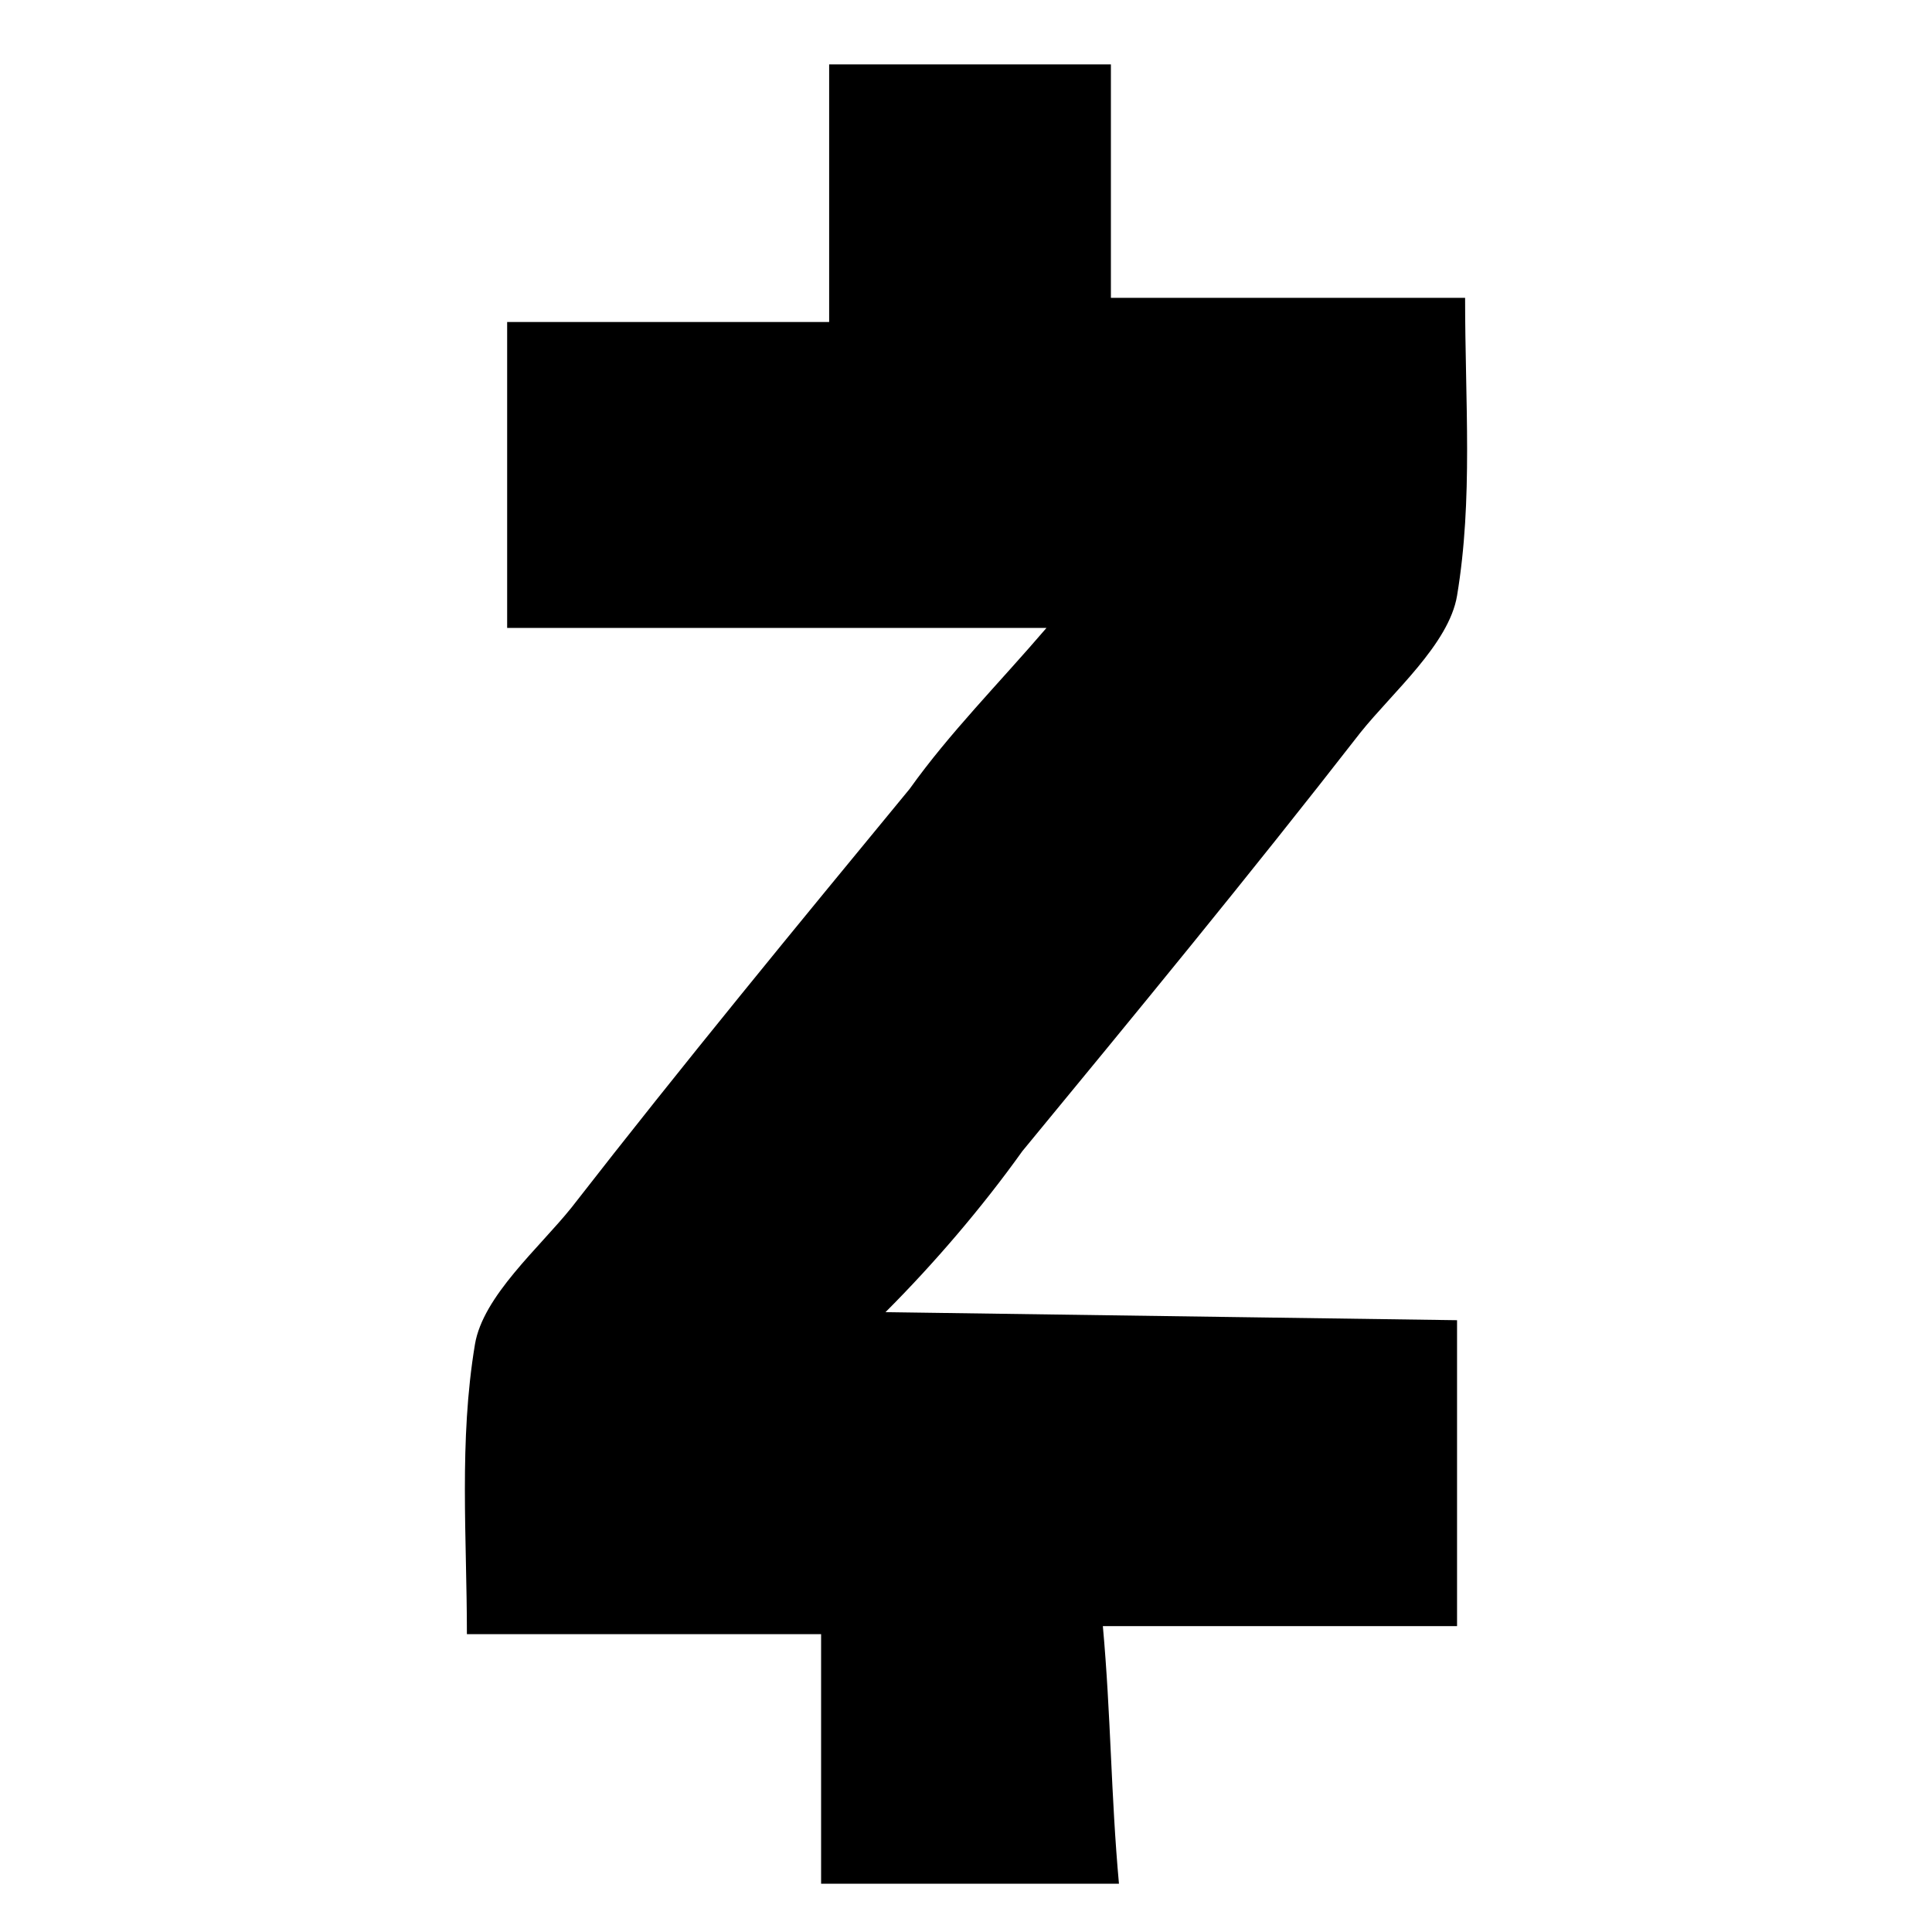
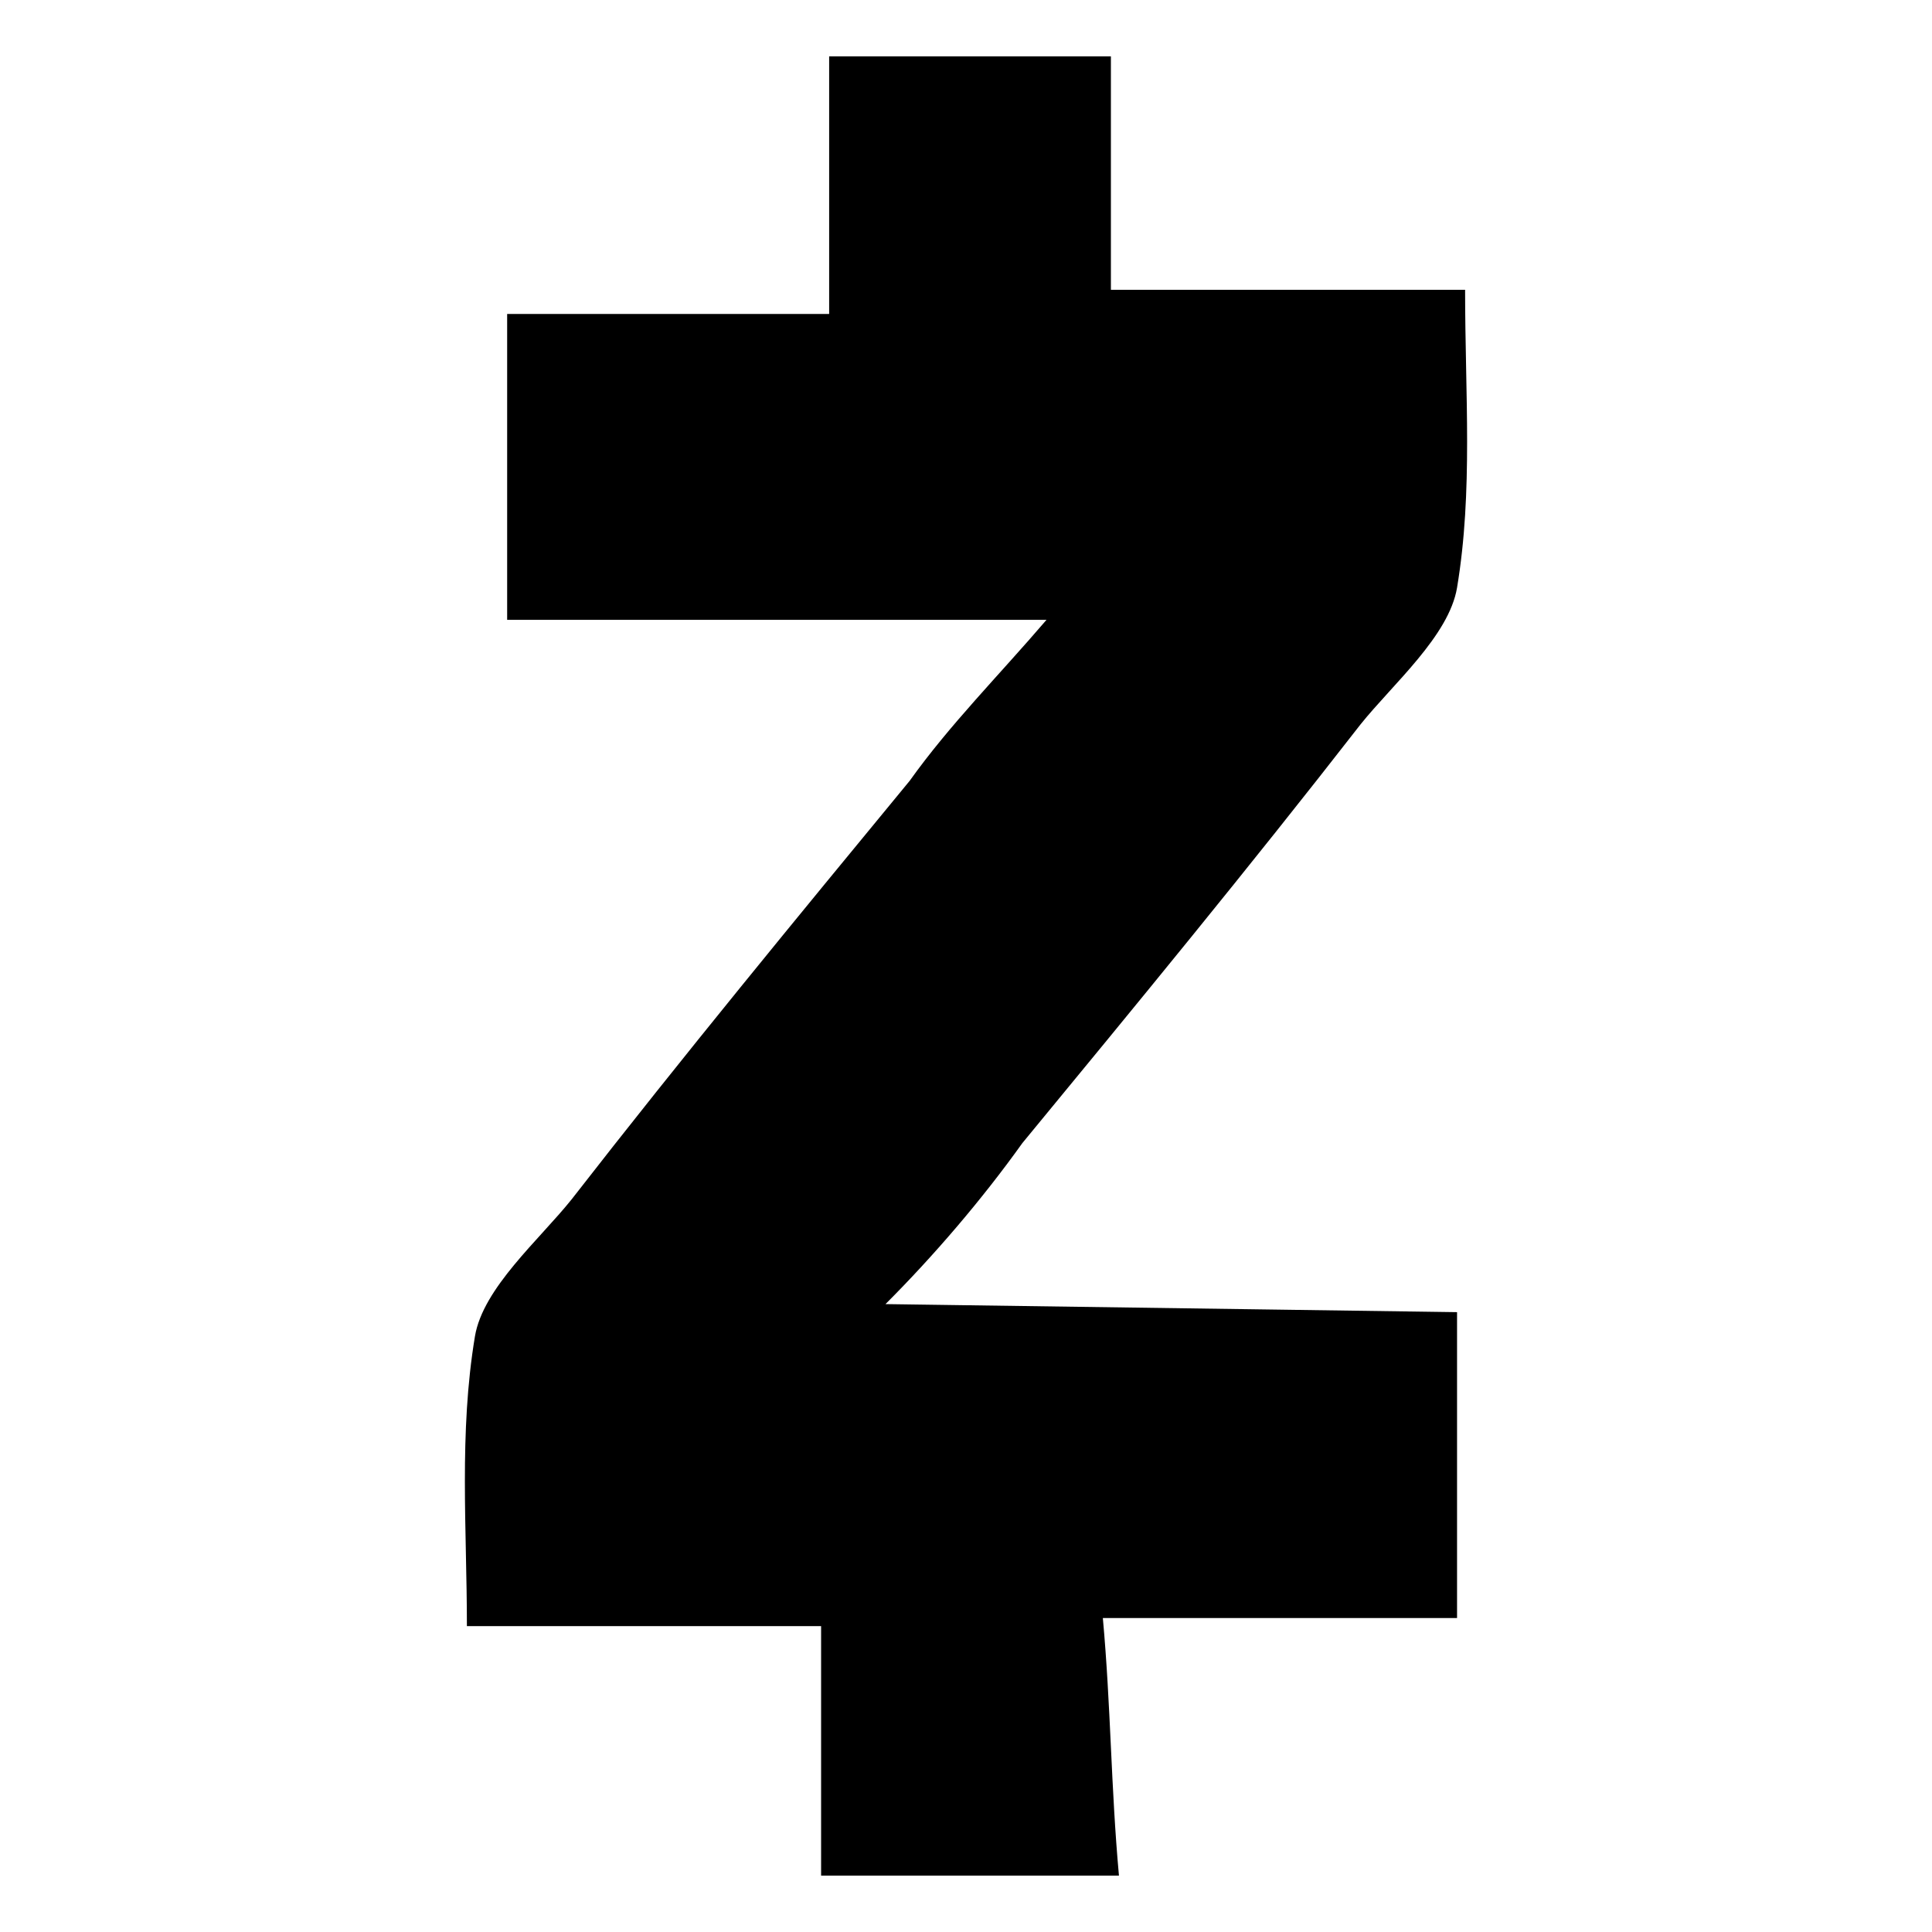
- <svg xmlns="http://www.w3.org/2000/svg" enable-background="new 0 0 24 24" version="1.1" viewBox="0 0 24 24">
-   <style type="text/css">.st0{fill-rule:evenodd;clip-rule:evenodd;}</style>
-   <path class="st0" d="m11 16.3c0.6-0.6 1.2-1.3 1.7-2 1.4-1.7 2.8-3.4 4.2-5.2 0.4-0.5 1.1-1.1 1.2-1.7 0.2-1.2 0.1-2.4 0.1-3.7h-4.4v-2.9h-3.5v3.2h-4v3.8h6.7c-0.6 0.7-1.2 1.3-1.7 2-1.4 1.7-2.8 3.4-4.2 5.2-0.4 0.5-1.1 1.1-1.2 1.7-0.2 1.2-0.1 2.4-0.1 3.6h4.4v3.1h3.7c-0.1-1.1-0.1-2.1-0.2-3.2h4.4v-3.8l-7.1-0.1z" />
+ <svg xmlns="http://www.w3.org/2000/svg" width="24" height="24" version="1.1" viewBox="0 0 24 24">
+   <path d="m11 16.2c0.6-0.6 1.2-1.3 1.7-2 1.4-1.7 2.8-3.4 4.2-5.2 0.4-0.5 1.1-1.1 1.2-1.7 0.2-1.2 0.1-2.4 0.1-3.7h-4.4v-2.9h-3.5v3.2h-4v3.8h6.7c-0.6 0.7-1.2 1.3-1.7 2-1.4 1.7-2.8 3.4-4.2 5.2-0.4 0.5-1.1 1.1-1.2 1.7-0.2 1.2-0.1 2.4-0.1 3.6h4.4v3.1h3.7c-0.1-1.1-0.1-2.1-0.2-3.2h4.4v-3.8z" />
</svg>
